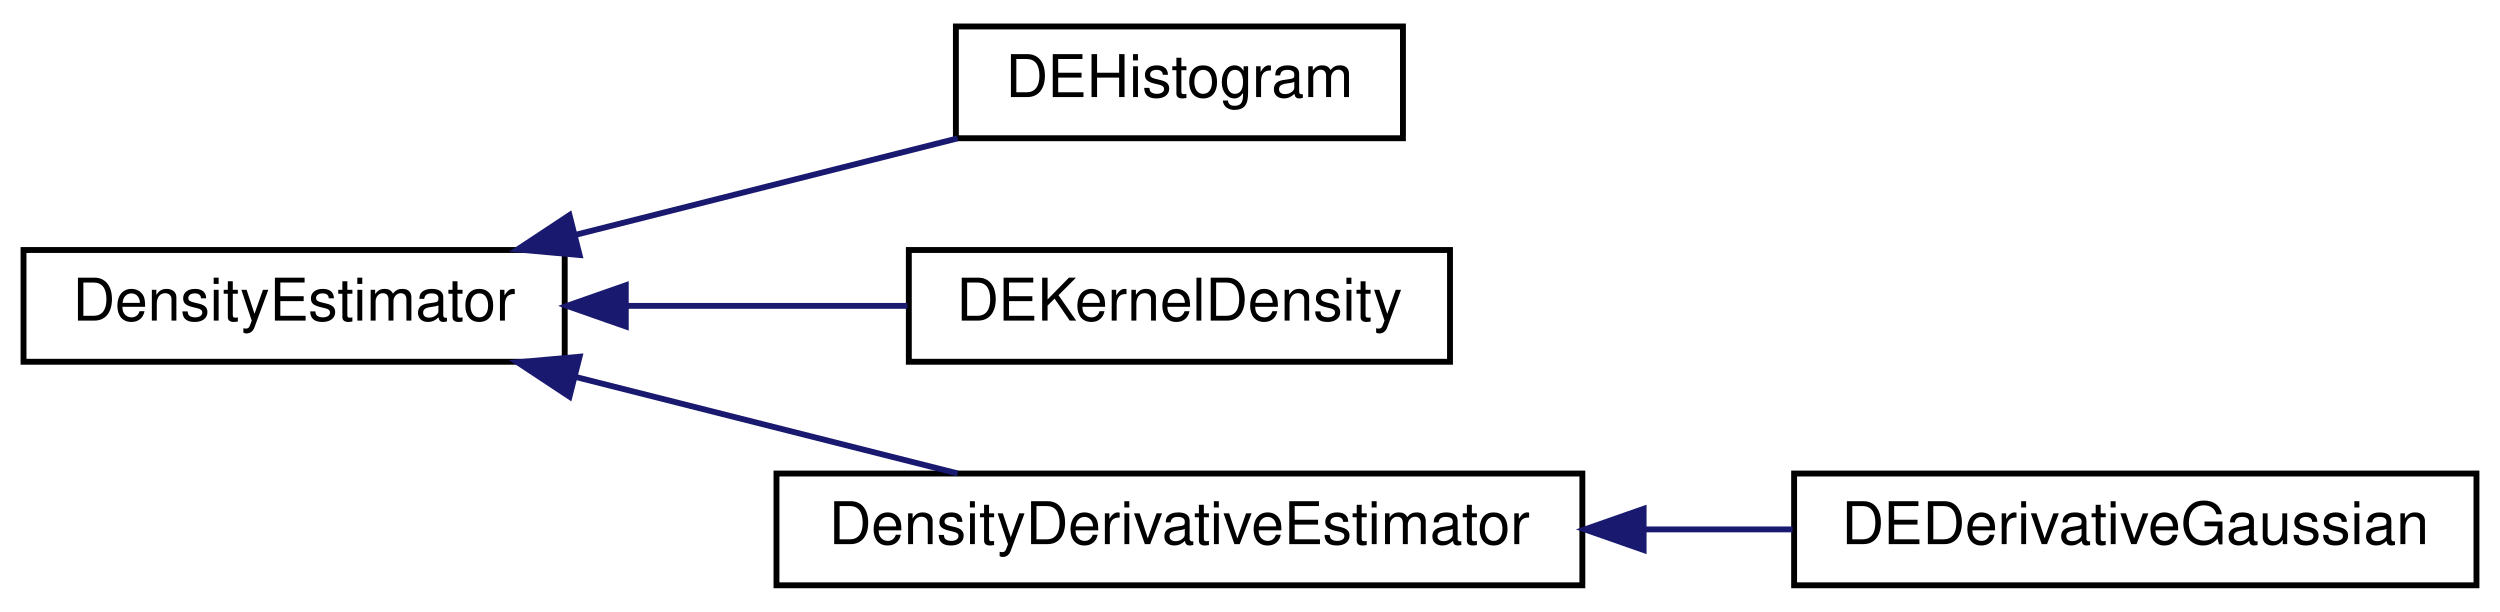
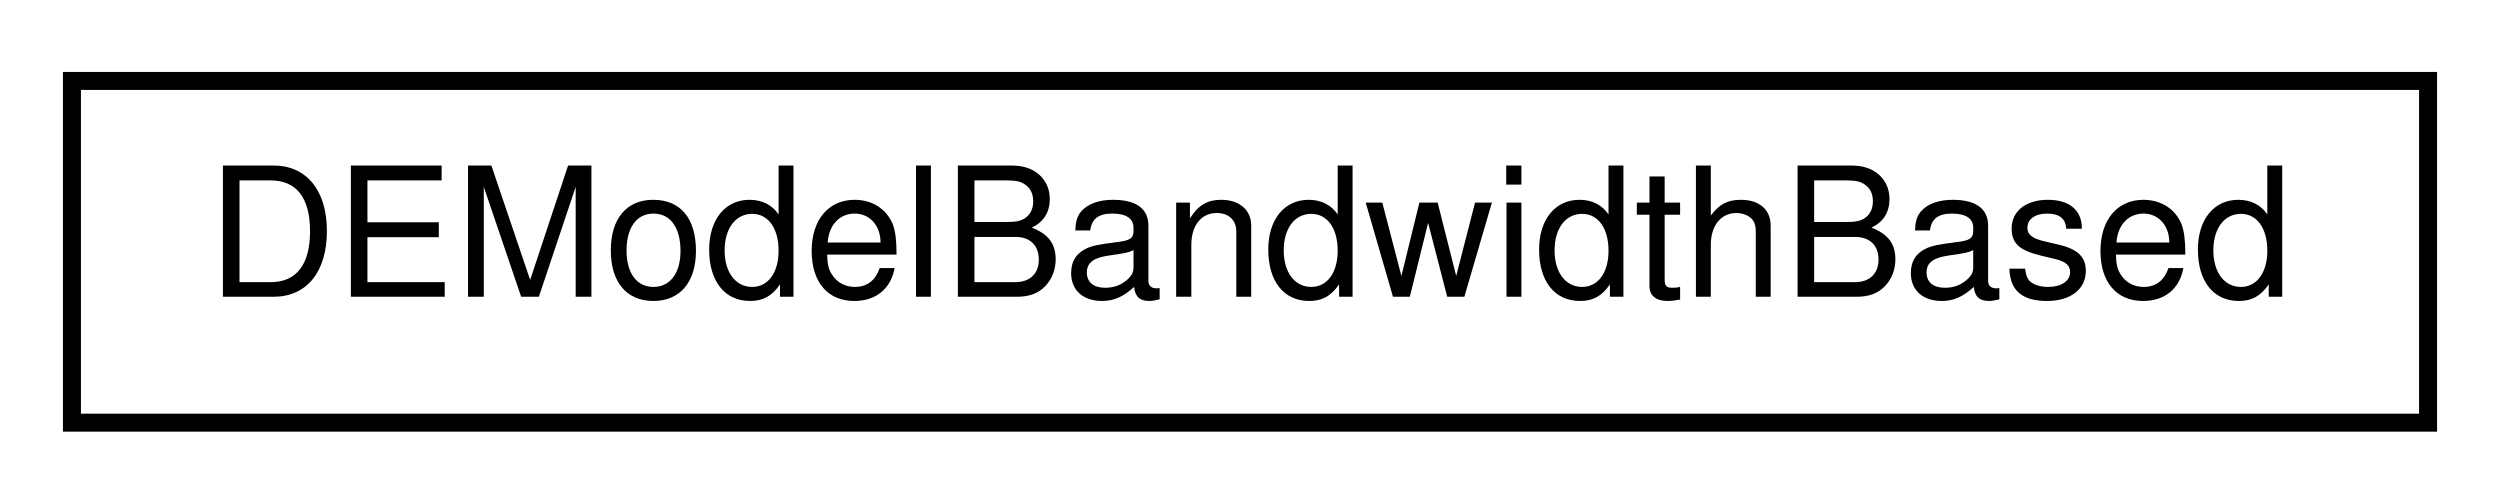
- <svg xmlns="http://www.w3.org/2000/svg" xmlns:xlink="http://www.w3.org/1999/xlink" width="425pt" height="104pt" viewBox="0.00 0.00 425.00 104.00">
-   <g id="graph0" class="graph" transform="scale(1 1) rotate(0) translate(4 100)">
+ <svg xmlns="http://www.w3.org/2000/svg" xmlns:xlink="http://www.w3.org/1999/xlink" width="139pt" height="28pt" viewBox="0.00 0.00 139.00 28.00">
+   <g id="graph0" class="graph" transform="scale(1 1) rotate(0) translate(4 24)">
    <g id="node1" class="node">
      <g id="a_node1">
-         <a xlink:href="classumontreal_1_1ssj_1_1stat_1_1density_1_1DensityEstimator.html" target="_top" xlink:title="This abstract class represents a univariate density estimator (DE).">
-           <polygon fill="none" stroke="#000000" points="0,-38.5 0,-57.5 92,-57.5 92,-38.5 0,-38.5" />
-           <text text-anchor="middle" x="46" y="-45.5" font-family="Helvetica,sans-Serif" font-size="10.00" fill="#000000">DensityEstimator</text>
+         <a xlink:href="classumontreal_1_1ssj_1_1stat_1_1density_1_1florian_1_1DEModelBandwidthBased.html" target="_top" xlink:title=" ">
+           <polygon fill="none" stroke="#000000" points="0,-.5 0,-19.5 131,-19.5 131,-.5 0,-.5" />
+           <text text-anchor="middle" x="65.5" y="-7.5" font-family="Helvetica,sans-Serif" font-size="10.00" fill="#000000">DEModelBandwidthBased</text>
        </a>
      </g>
    </g>
-     <g id="node2" class="node">
-       <g id="a_node2">
-         <a xlink:href="classumontreal_1_1ssj_1_1stat_1_1density_1_1DEHistogram.html" target="_top" xlink:title="Histogram density estimator for a univariate density.">
-           <polygon fill="none" stroke="#000000" points="158.5,-76.5 158.5,-95.5 234.5,-95.5 234.5,-76.5 158.5,-76.5" />
-           <text text-anchor="middle" x="196.5" y="-83.5" font-family="Helvetica,sans-Serif" font-size="10.00" fill="#000000">DEHistogram</text>
-         </a>
-       </g>
-     </g>
-     <g id="edge1" class="edge">
-       <path fill="none" stroke="#191970" d="M93.685,-60.04C114.71,-65.349 139.067,-71.499 158.796,-76.48" />
-       <polygon fill="#191970" stroke="#191970" points="94.53,-56.644 83.978,-57.589 92.816,-63.431 94.53,-56.644" />
-     </g>
-     <g id="node3" class="node">
-       <g id="a_node3">
-         <a xlink:href="classumontreal_1_1ssj_1_1stat_1_1density_1_1DEKernelDensity.html" target="_top" xlink:title="This class provides methods to construct a kernel density estimator (KDE) for univariate densities fr...">
-           <polygon fill="none" stroke="#000000" points="150.5,-38.5 150.5,-57.5 242.5,-57.5 242.5,-38.5 150.5,-38.5" />
-           <text text-anchor="middle" x="196.5" y="-45.5" font-family="Helvetica,sans-Serif" font-size="10.00" fill="#000000">DEKernelDensity</text>
-         </a>
-       </g>
-     </g>
-     <g id="edge2" class="edge">
-       <path fill="none" stroke="#191970" d="M102.531,-48C118.278,-48 135.192,-48 150.27,-48" />
-       <polygon fill="#191970" stroke="#191970" points="102.383,-44.5 92.383,-48 102.383,-51.5 102.383,-44.5" />
-     </g>
-     <g id="node4" class="node">
-       <g id="a_node4">
-         <a xlink:href="classumontreal_1_1ssj_1_1stat_1_1density_1_1DensityDerivativeEstimator.html" target="_top" xlink:title="This class implements a density derivative estimator (DDE) based on a kernel density estimator (KDE) ...">
-           <polygon fill="none" stroke="#000000" points="128,-.5 128,-19.5 265,-19.5 265,-.5 128,-.5" />
-           <text text-anchor="middle" x="196.5" y="-7.5" font-family="Helvetica,sans-Serif" font-size="10.00" fill="#000000">DensityDerivativeEstimator</text>
-         </a>
-       </g>
-     </g>
-     <g id="edge3" class="edge">
-       <path fill="none" stroke="#191970" d="M93.685,-35.96C114.71,-30.651 139.067,-24.501 158.796,-19.52" />
-       <polygon fill="#191970" stroke="#191970" points="92.816,-32.569 83.978,-38.411 94.53,-39.356 92.816,-32.569" />
-     </g>
-     <g id="node5" class="node">
-       <g id="a_node5">
-         <a xlink:href="classumontreal_1_1ssj_1_1stat_1_1density_1_1DEDerivativeGaussian.html" target="_top" xlink:title="This class implements a density derivative estimator (DDE) with a Gaussian ( i.e.,...">
-           <polygon fill="none" stroke="#000000" points="301,-.5 301,-19.5 417,-19.5 417,-.5 301,-.5" />
-           <text text-anchor="middle" x="359" y="-7.5" font-family="Helvetica,sans-Serif" font-size="10.00" fill="#000000">DEDerivativeGaussian</text>
-         </a>
-       </g>
-     </g>
-     <g id="edge4" class="edge">
-       <path fill="none" stroke="#191970" d="M275.68,-10C284.129,-10 292.607,-10 300.75,-10" />
-       <polygon fill="#191970" stroke="#191970" points="275.415,-6.5 265.415,-10 275.415,-13.5 275.415,-6.5" />
-     </g>
  </g>
</svg>
